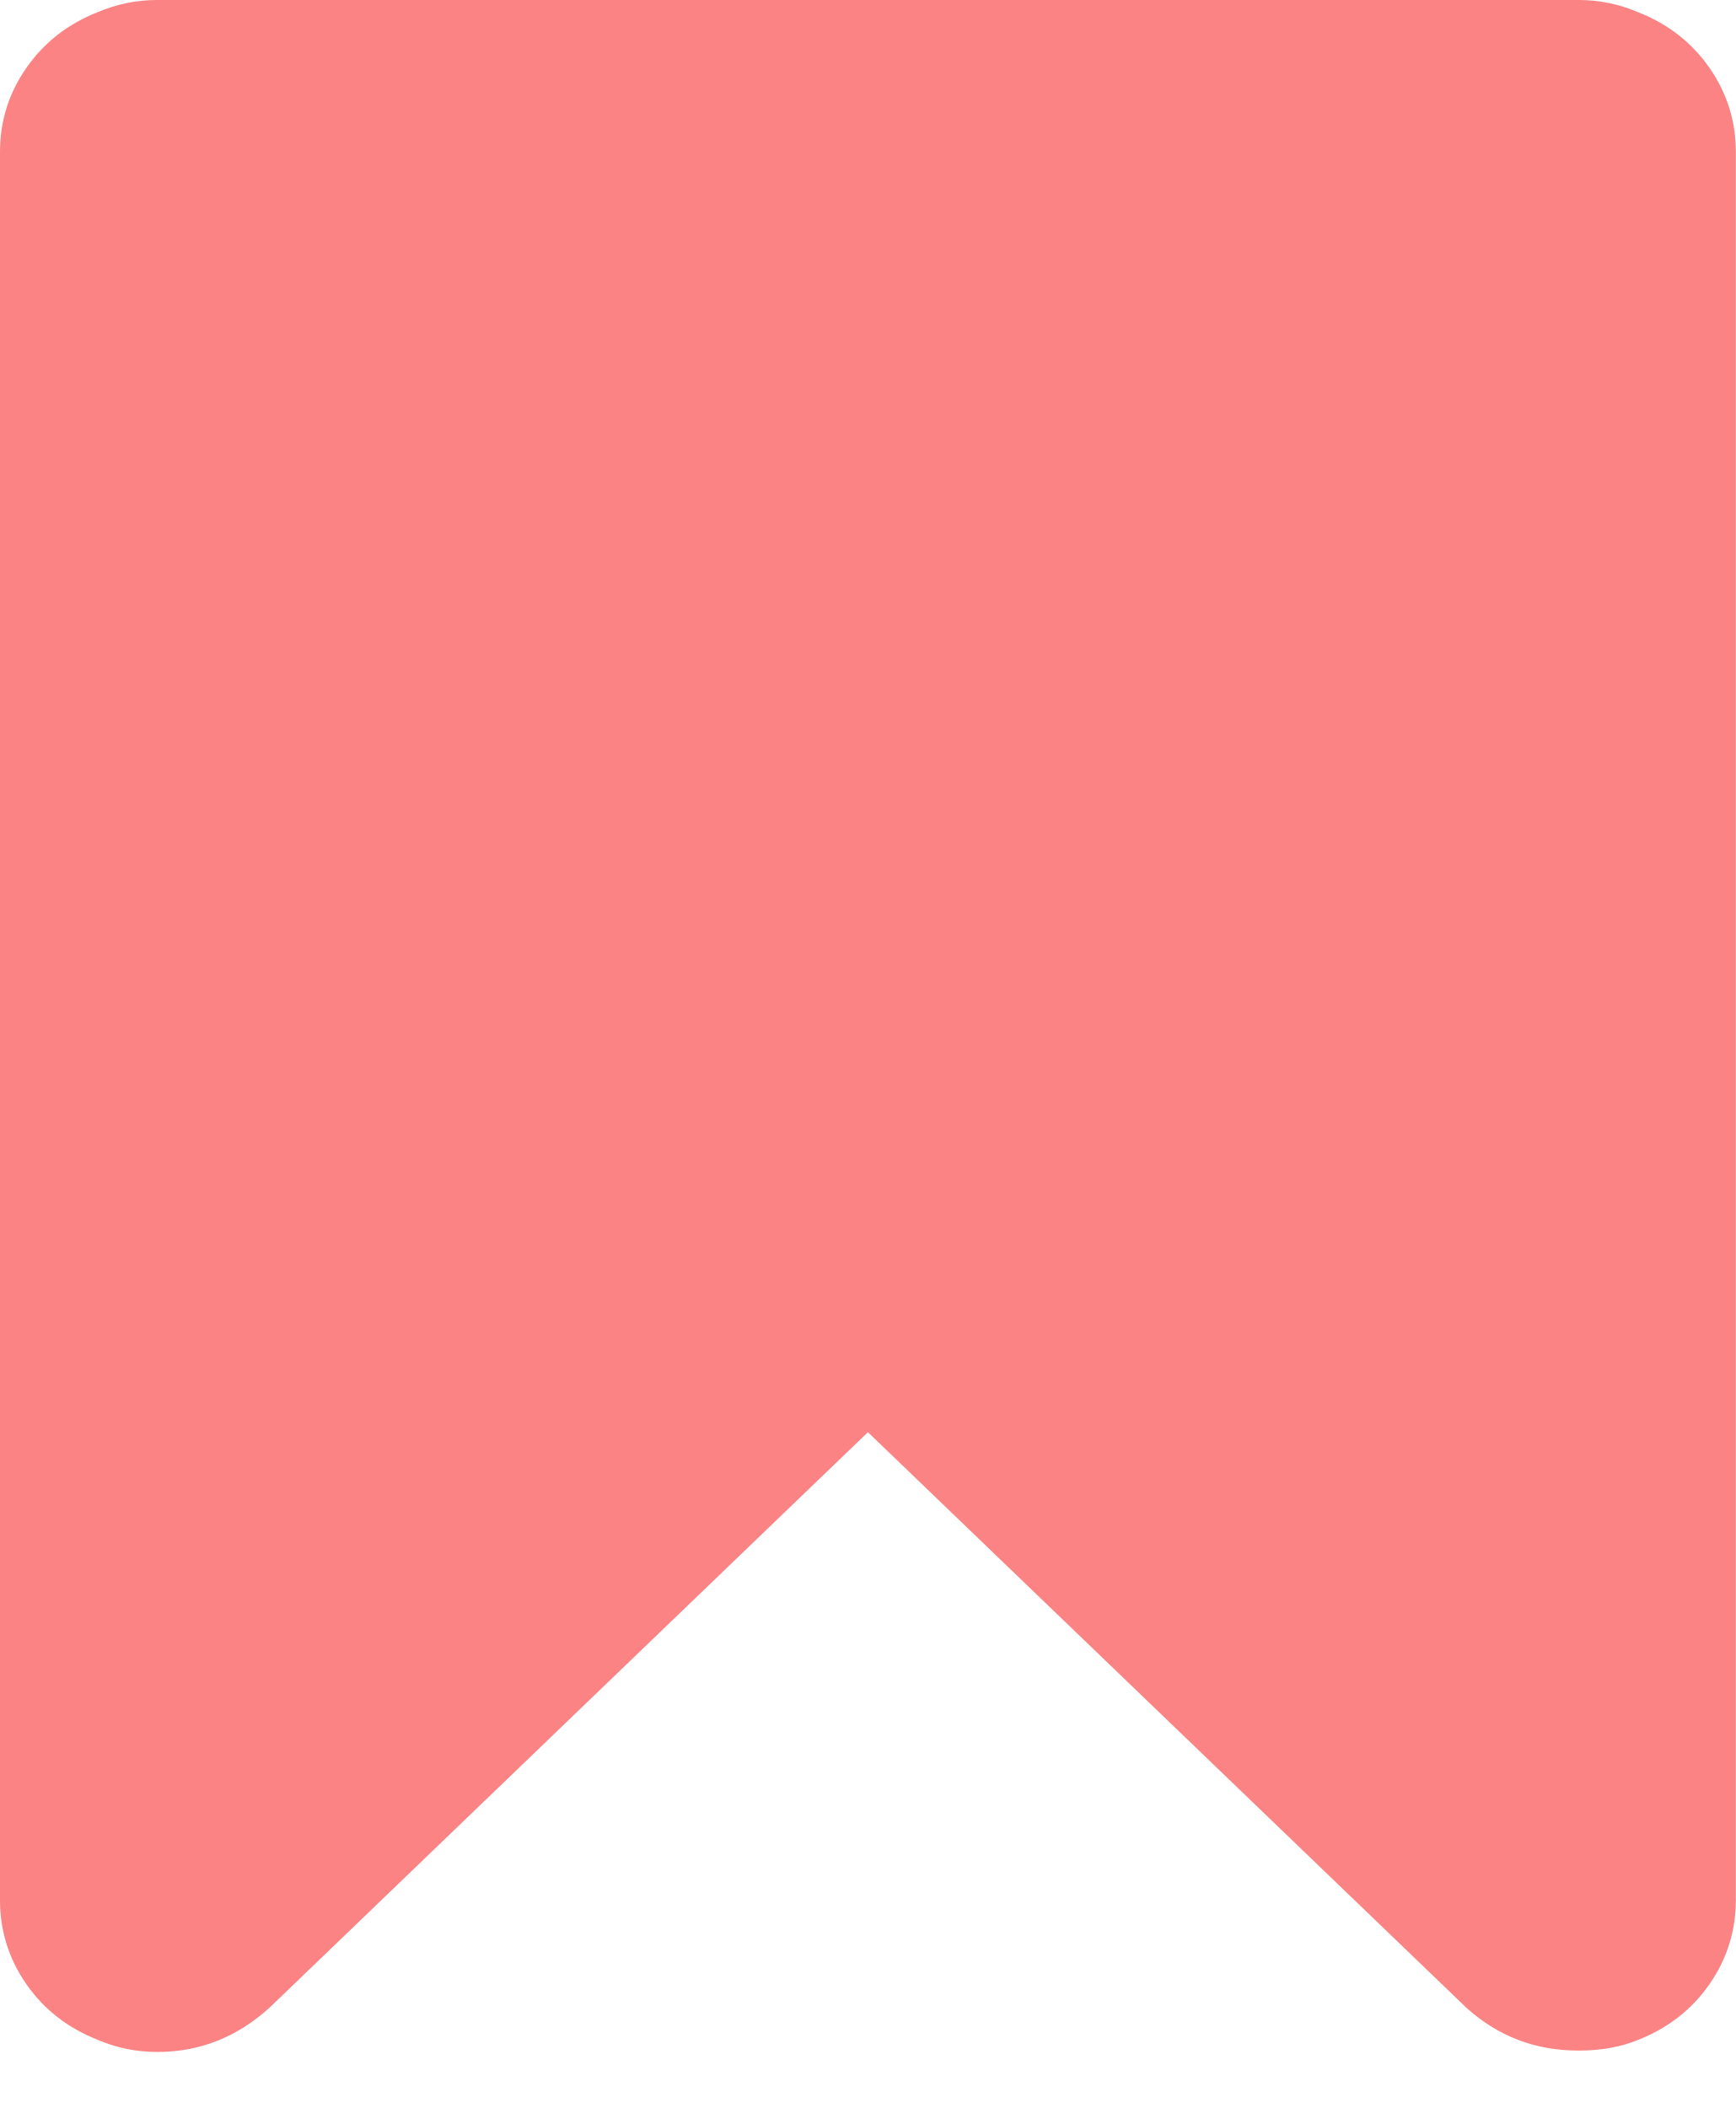
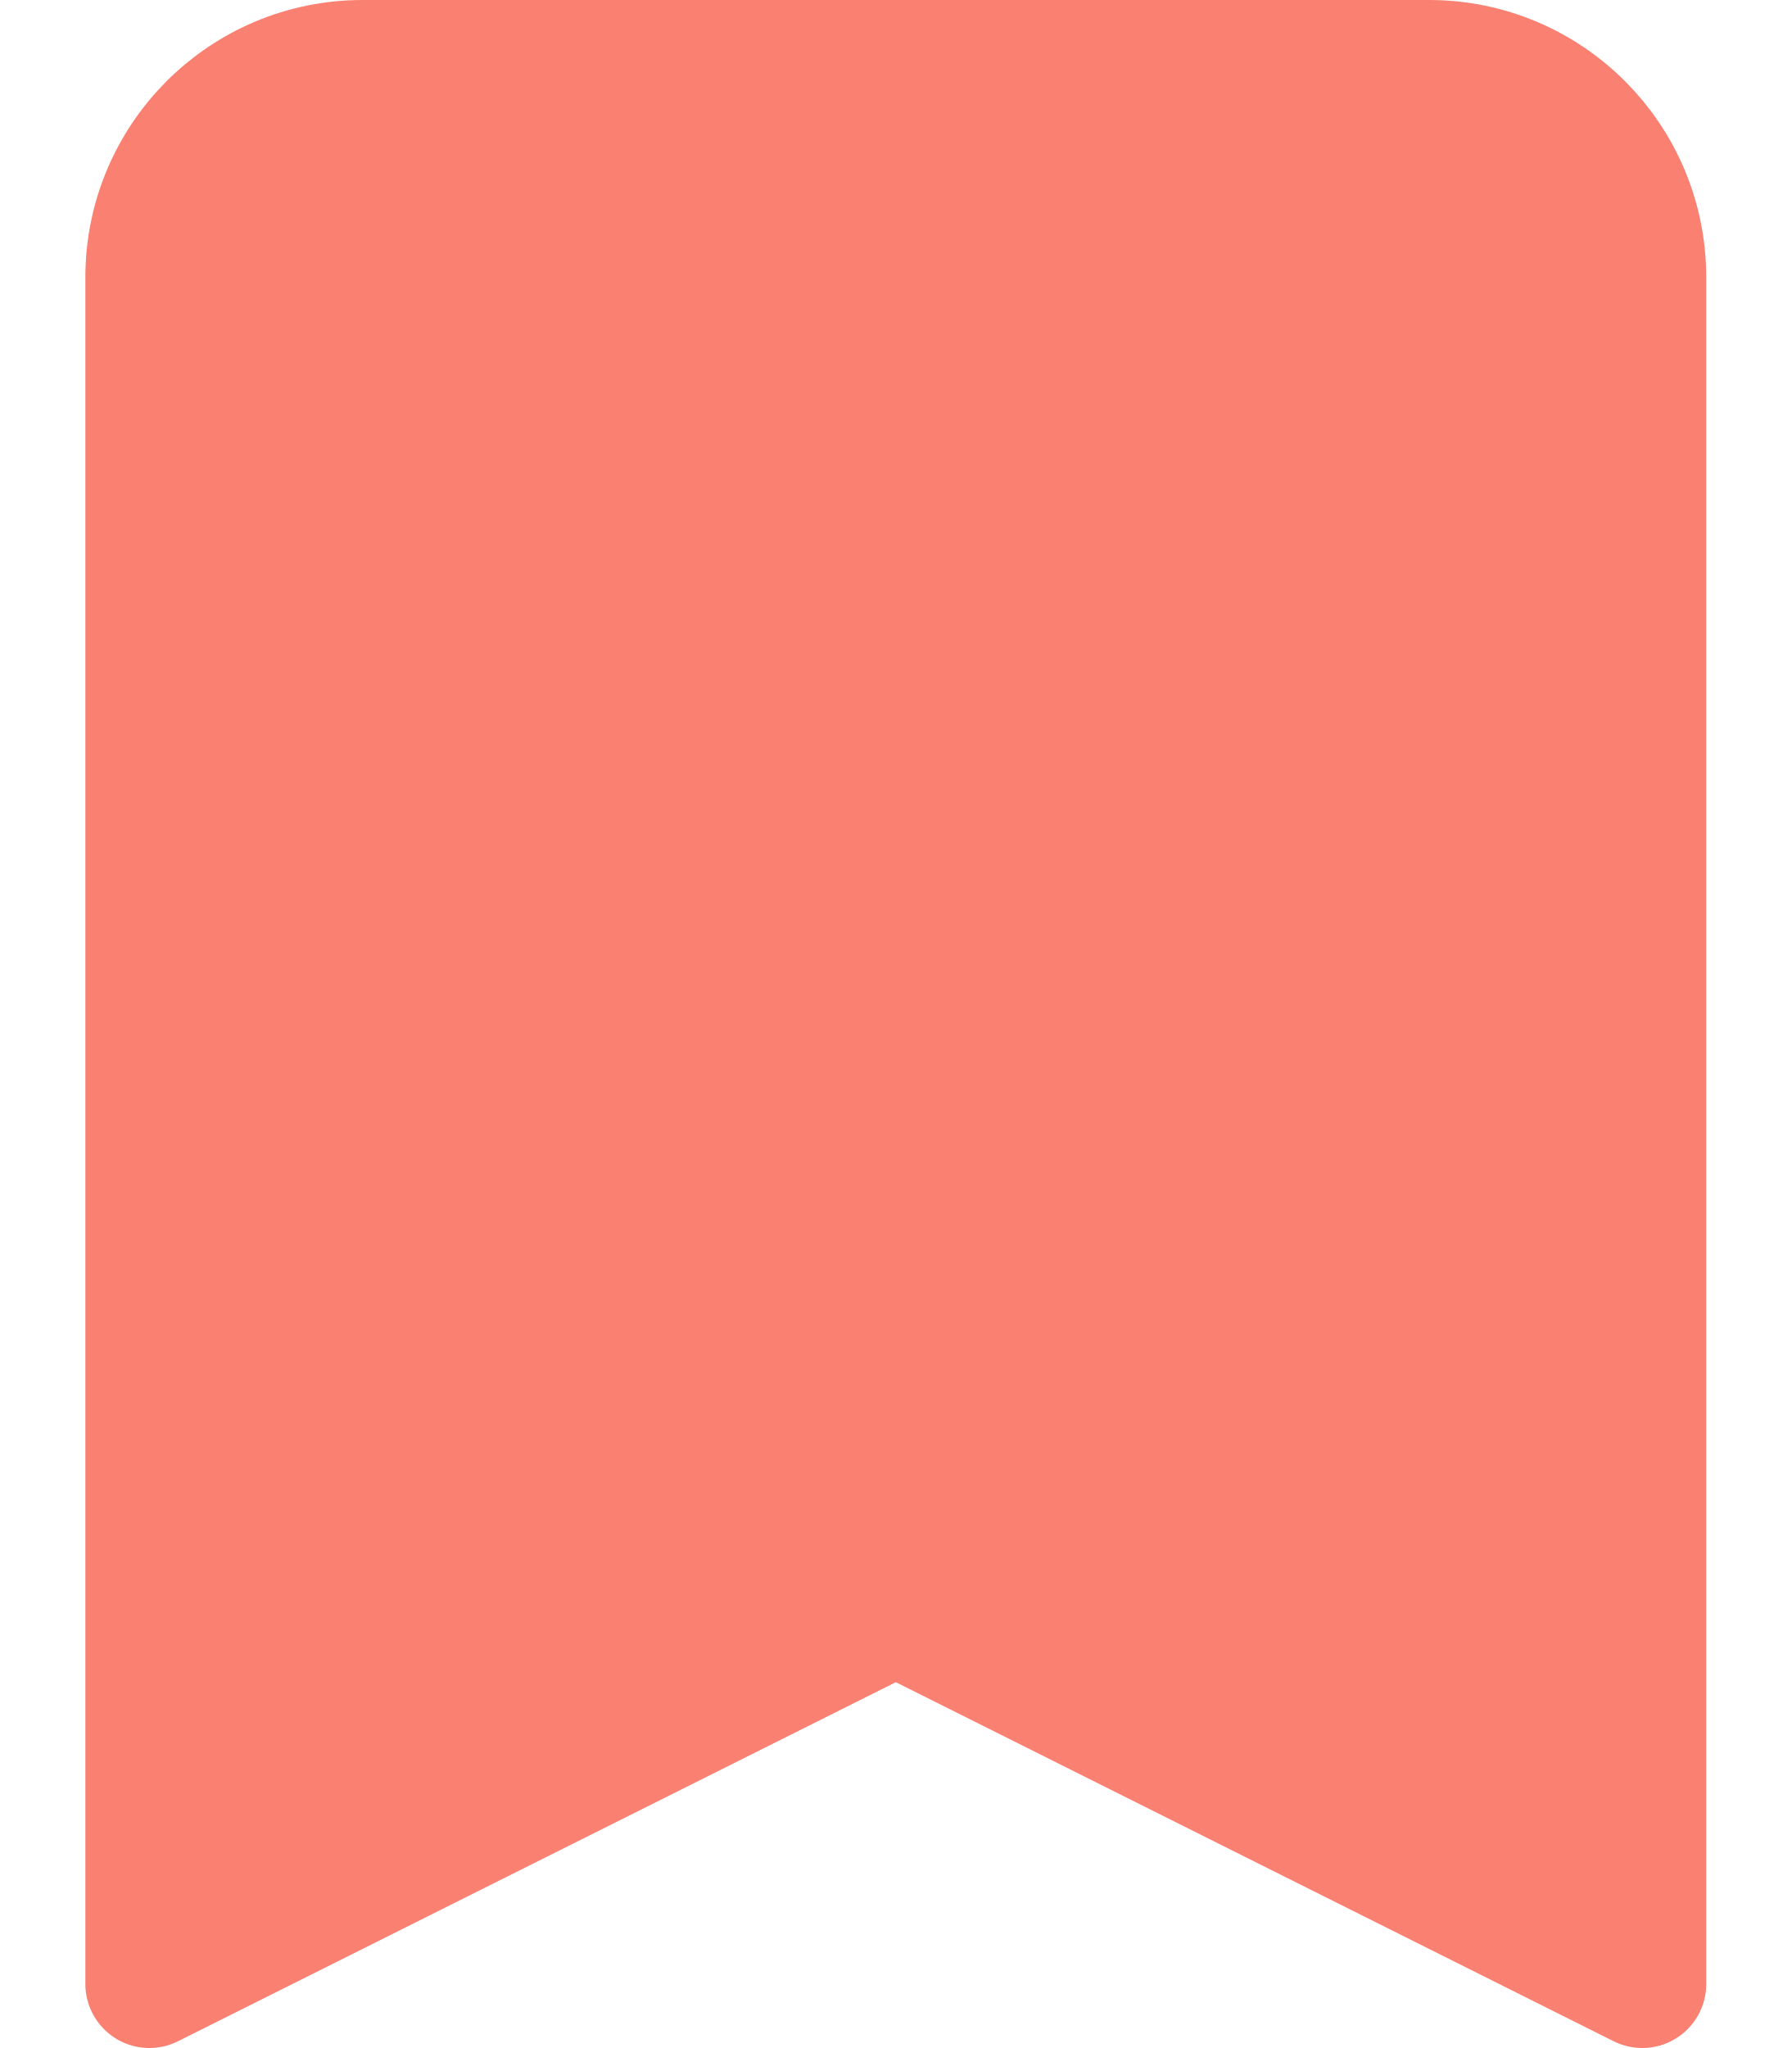
- <svg xmlns="http://www.w3.org/2000/svg" viewBox="0 0 14 17" fill="none">
-   <path d="M13.787 0.547C13.645 0.343 13.453 0.193 13.213 0.099C13.059 0.033 12.899 0 12.731 0L1.269 0C1.101 0 0.941 0.033 0.788 0.098C0.547 0.193 0.355 0.343 0.213 0.547C0.071 0.751 0 0.977 0 1.225V15.323C0 15.572 0.071 15.797 0.213 16.002C0.355 16.206 0.547 16.355 0.788 16.45C0.941 16.516 1.101 16.548 1.269 16.548C1.612 16.548 1.914 16.428 2.177 16.188L7 11.55L11.823 16.188C12.079 16.421 12.381 16.537 12.731 16.537C12.914 16.537 13.074 16.508 13.213 16.45C13.453 16.355 13.645 16.206 13.787 16.002C13.929 15.797 14 15.571 14 15.323V1.225C14 0.977 13.929 0.751 13.787 0.547Z" fill="#FC8383" />
+ <svg xmlns="http://www.w3.org/2000/svg" width="14" height="16" viewBox="0 0 14 16" fill="salmon">
+   <path d="M1.167 2.167C1.167 1.246 1.913 0.5 2.833 0.5H11.167C12.087 0.5 12.833 1.246 12.833 2.167V15.5L7 12.583L1.167 15.5V2.167Z" stroke="salmon" stroke-linecap="round" stroke-linejoin="round" />
</svg>
